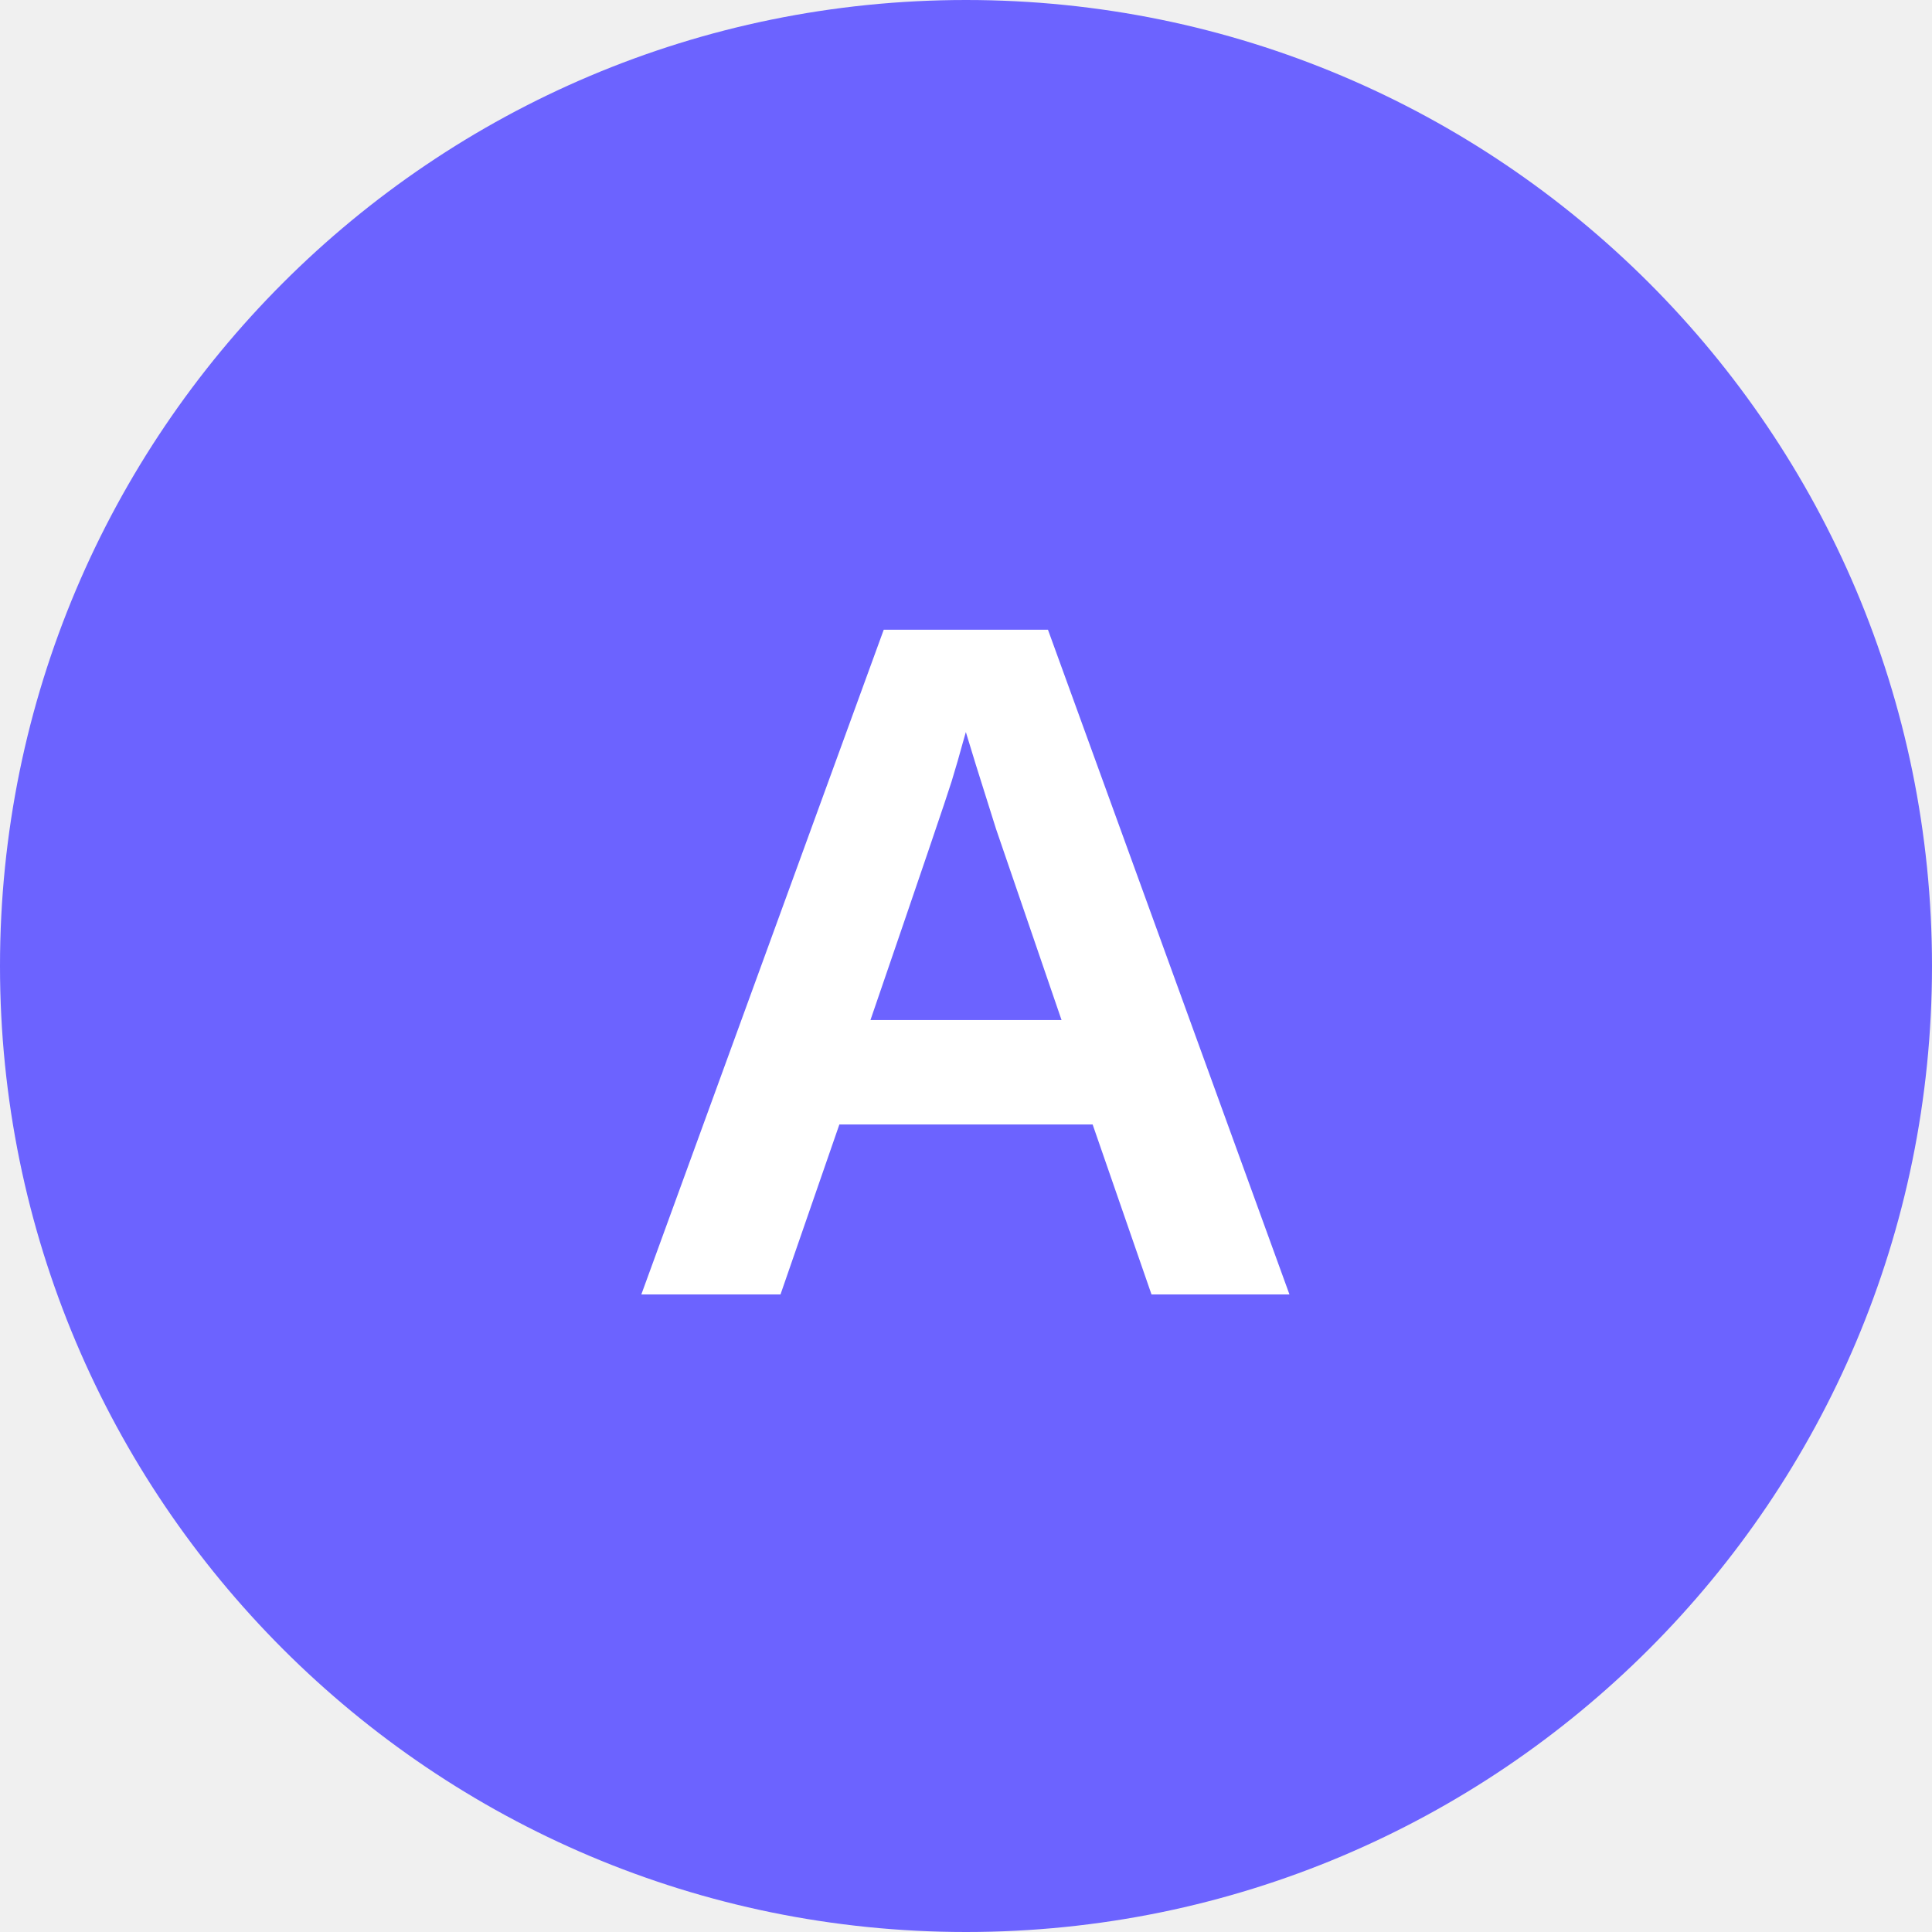
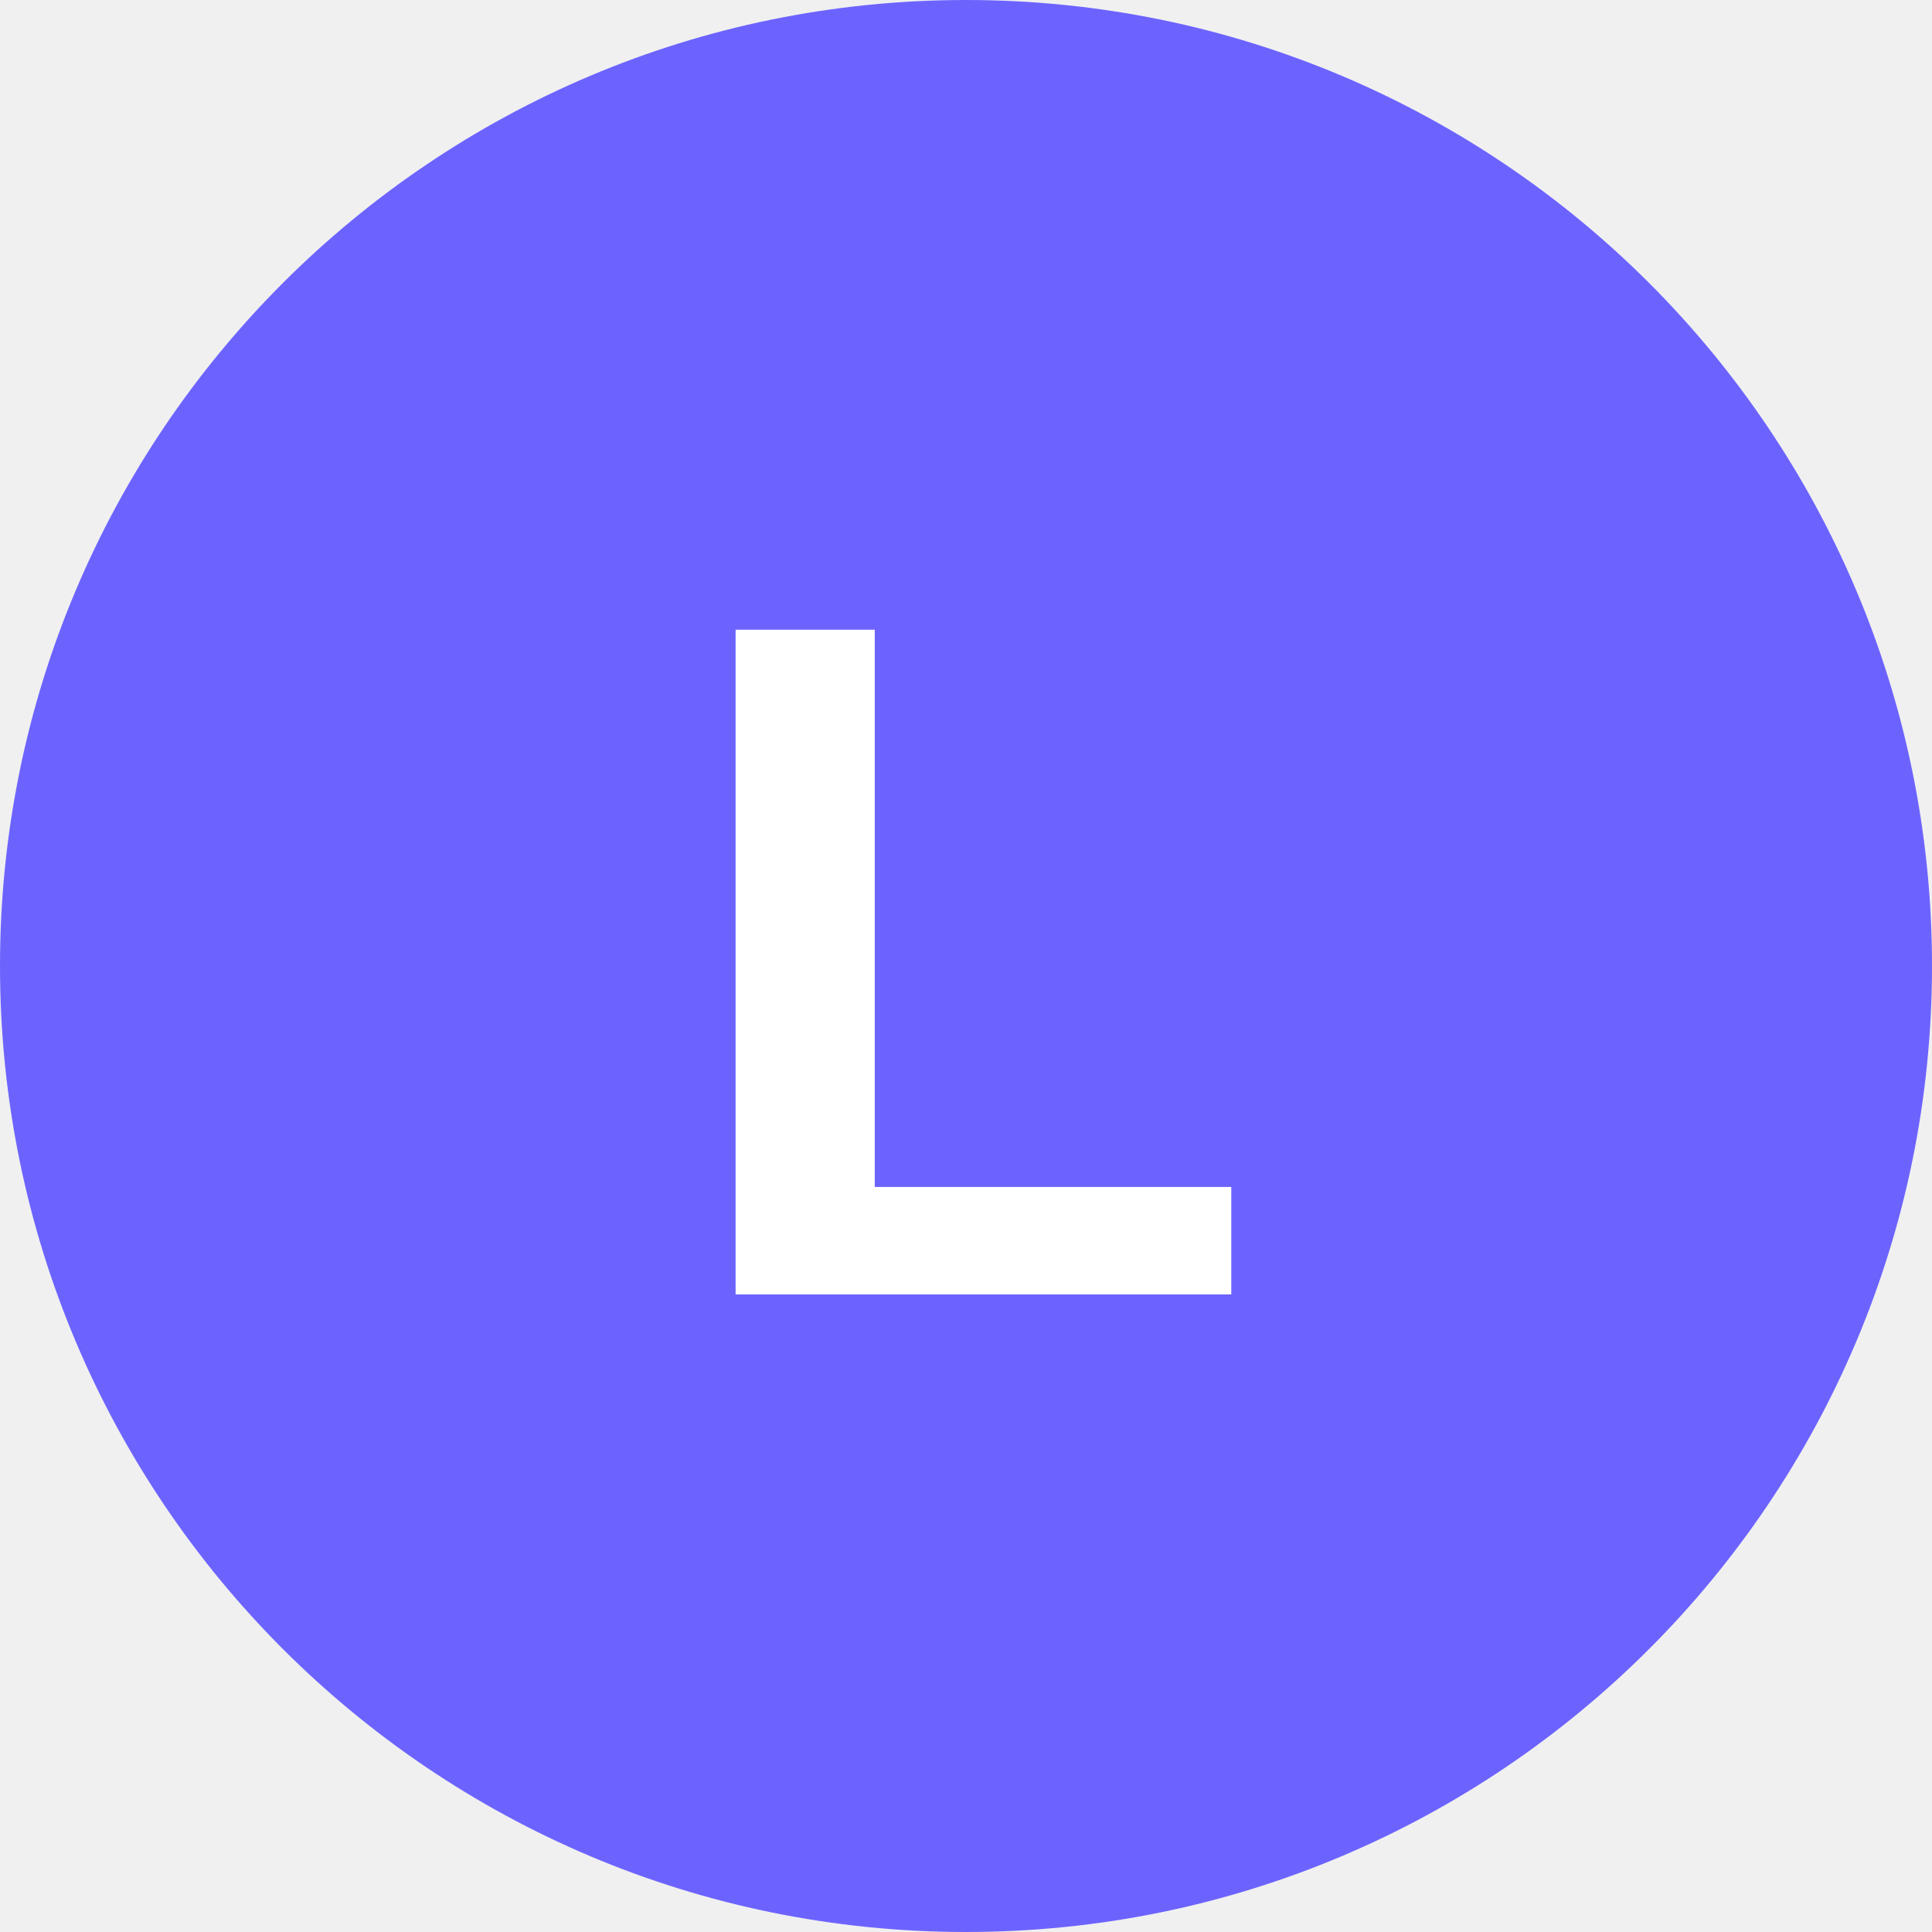
<svg xmlns="http://www.w3.org/2000/svg" viewBox="0 0 100 100">
  <circle cx="50" cy="50" r="50" fill="#6C63FF" />
-   <text x="50" y="67" font-family="Arial" font-size="50" font-weight="bold" fill="white" text-anchor="middle">A</text>
+   <text x="50" y="67" font-family="Arial" font-size="50" font-weight="bold" fill="white" text-anchor="middle">L</text>
</svg>
